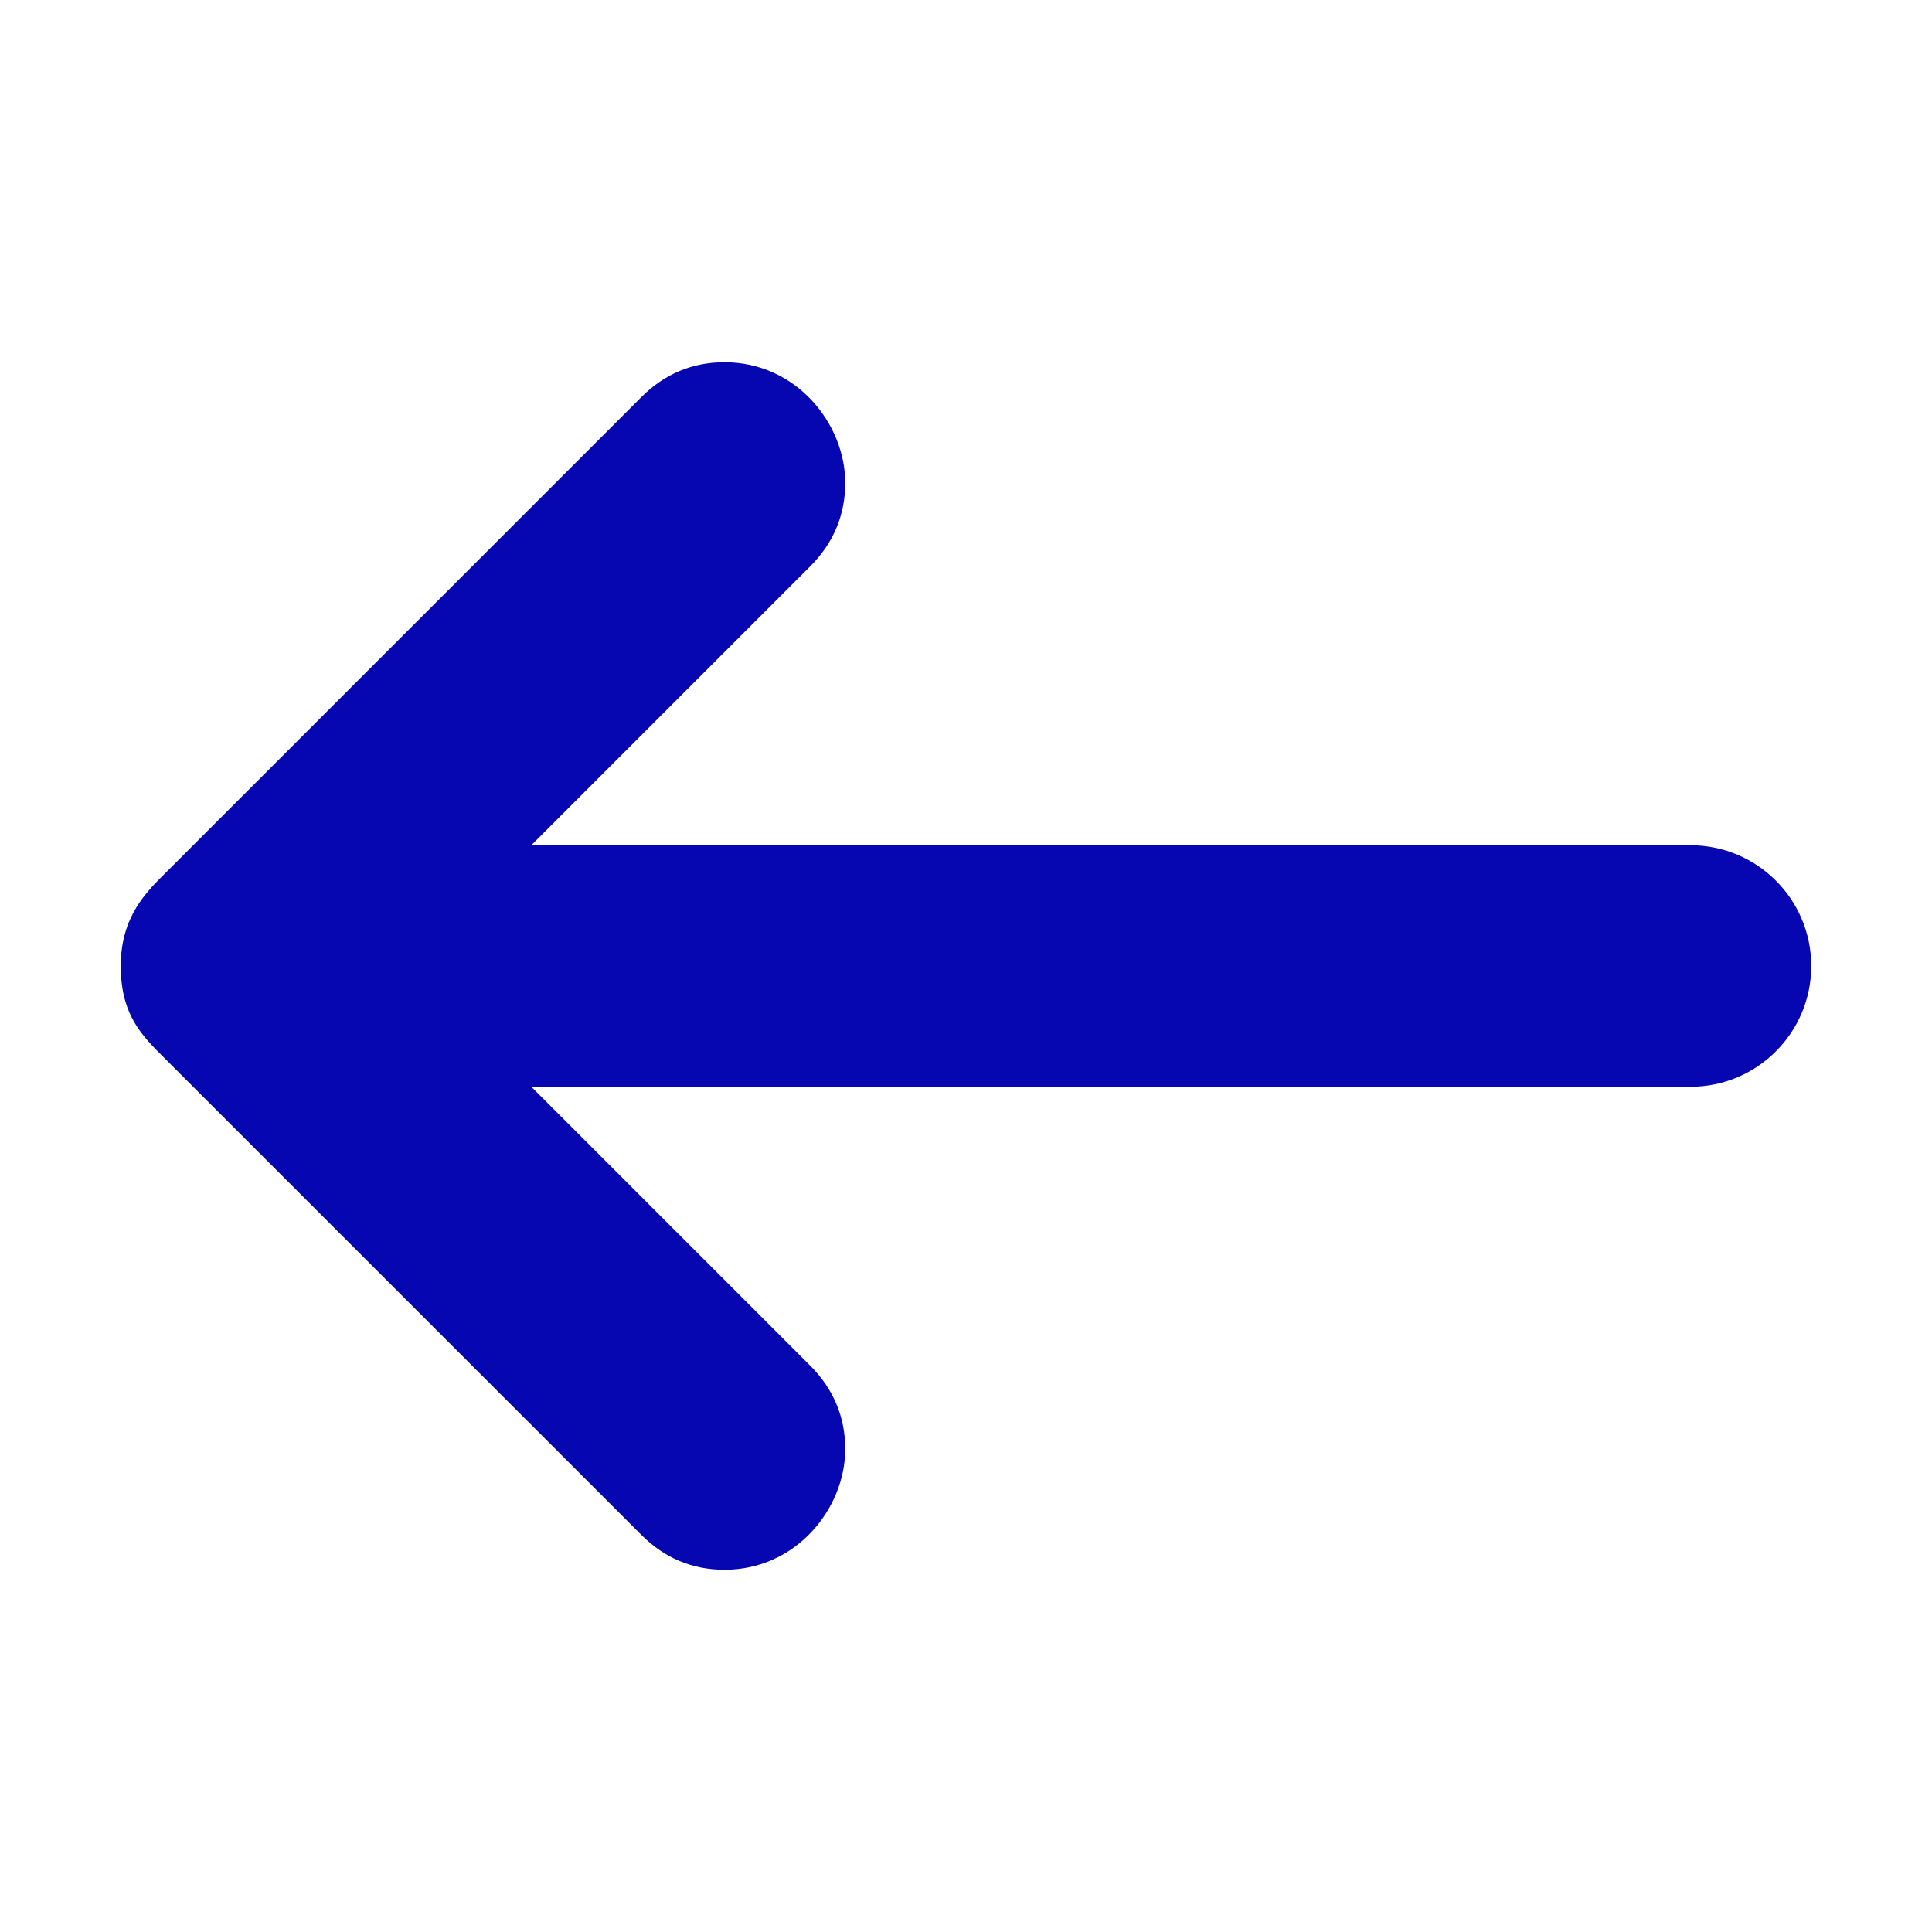
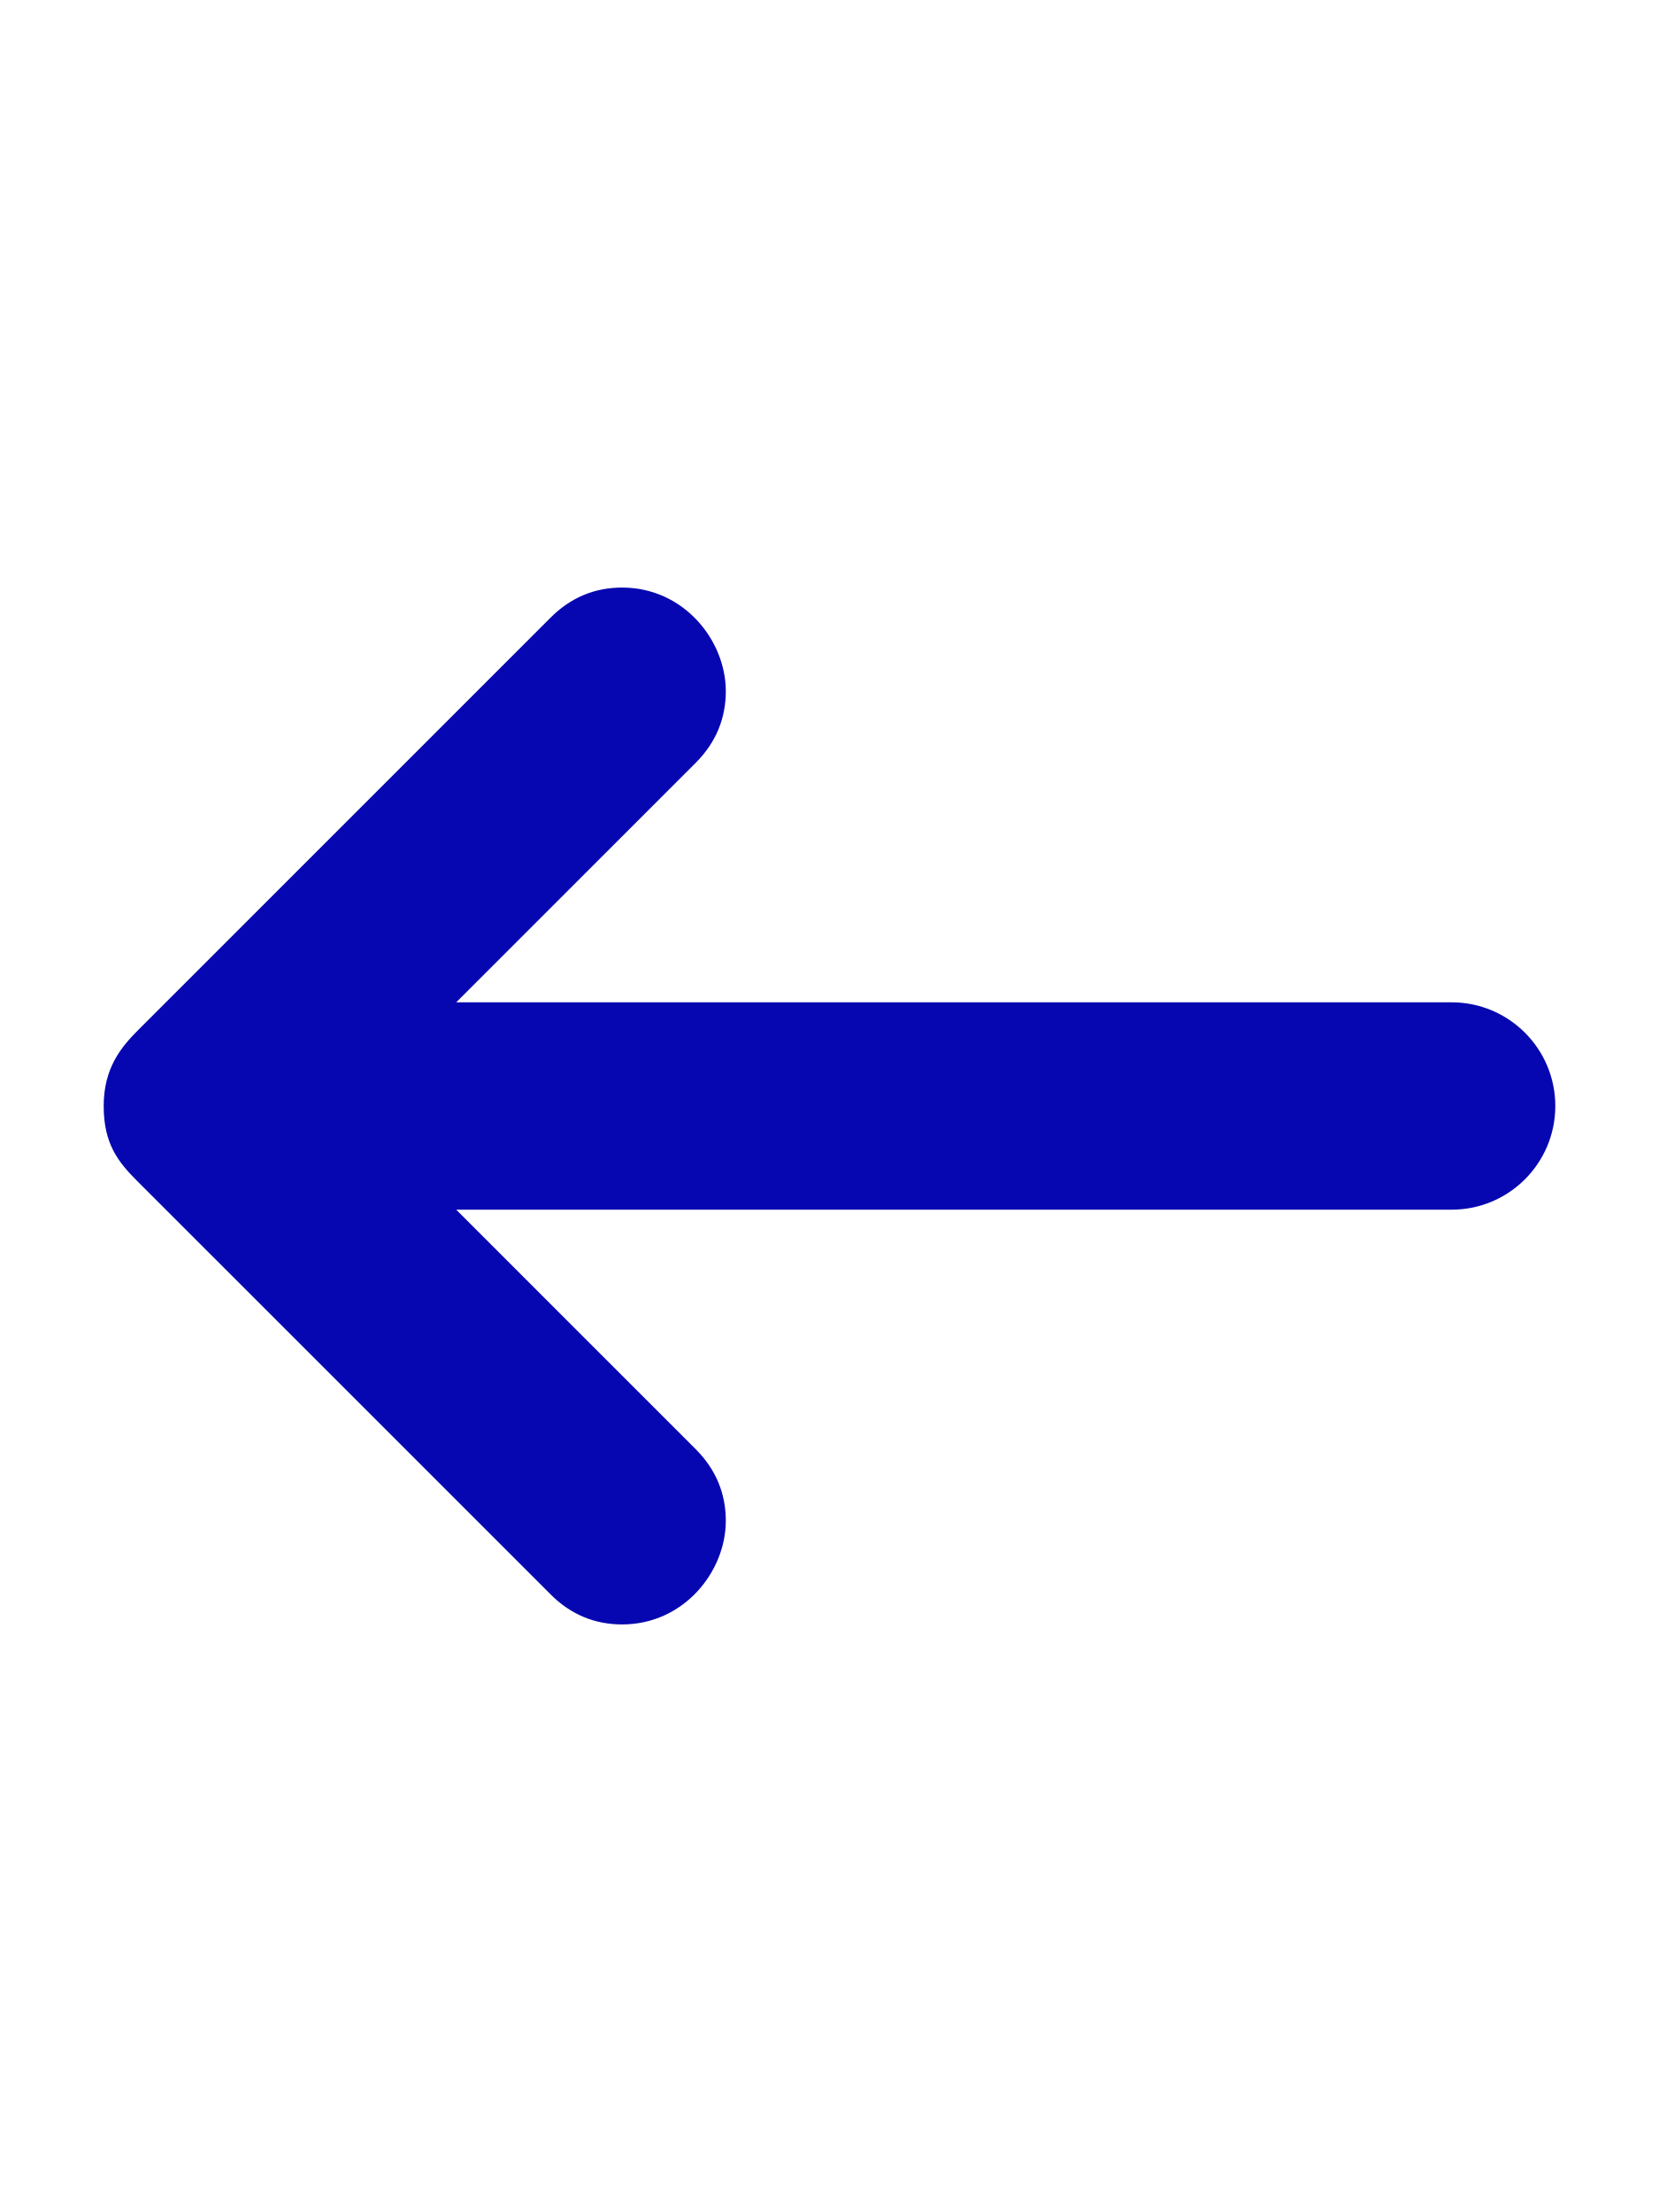
- <svg xmlns="http://www.w3.org/2000/svg" height="32px" id="Layer_1" style="enable-background:new 0 0 32 32;" version="1.1" viewBox="0 0 32 32" width="32px" xml:space="preserve">
+ <svg xmlns="http://www.w3.org/2000/svg" version="1.1" height="32px" style="enable-background:new 0 0 32 32;" viewBox="0 0 32 32" width="24" xml:space="preserve">
  <path fill="rgb(7 7 177)" d="M28,14H8.8l4.62-4.62C13.814,8.986,14,8.516,14,8c0-0.984-0.813-2-2-2c-0.531,0-0.994,0.193-1.38,0.58l-7.958,7.958  C2.334,14.866,2,15.271,2,16s0.279,1.08,0.646,1.447l7.974,7.973C11.006,25.807,11.469,26,12,26c1.188,0,2-1.016,2-2  c0-0.516-0.186-0.986-0.58-1.38L8.8,18H28c1.104,0,2-0.896,2-2S29.104,14,28,14z" />
</svg>
